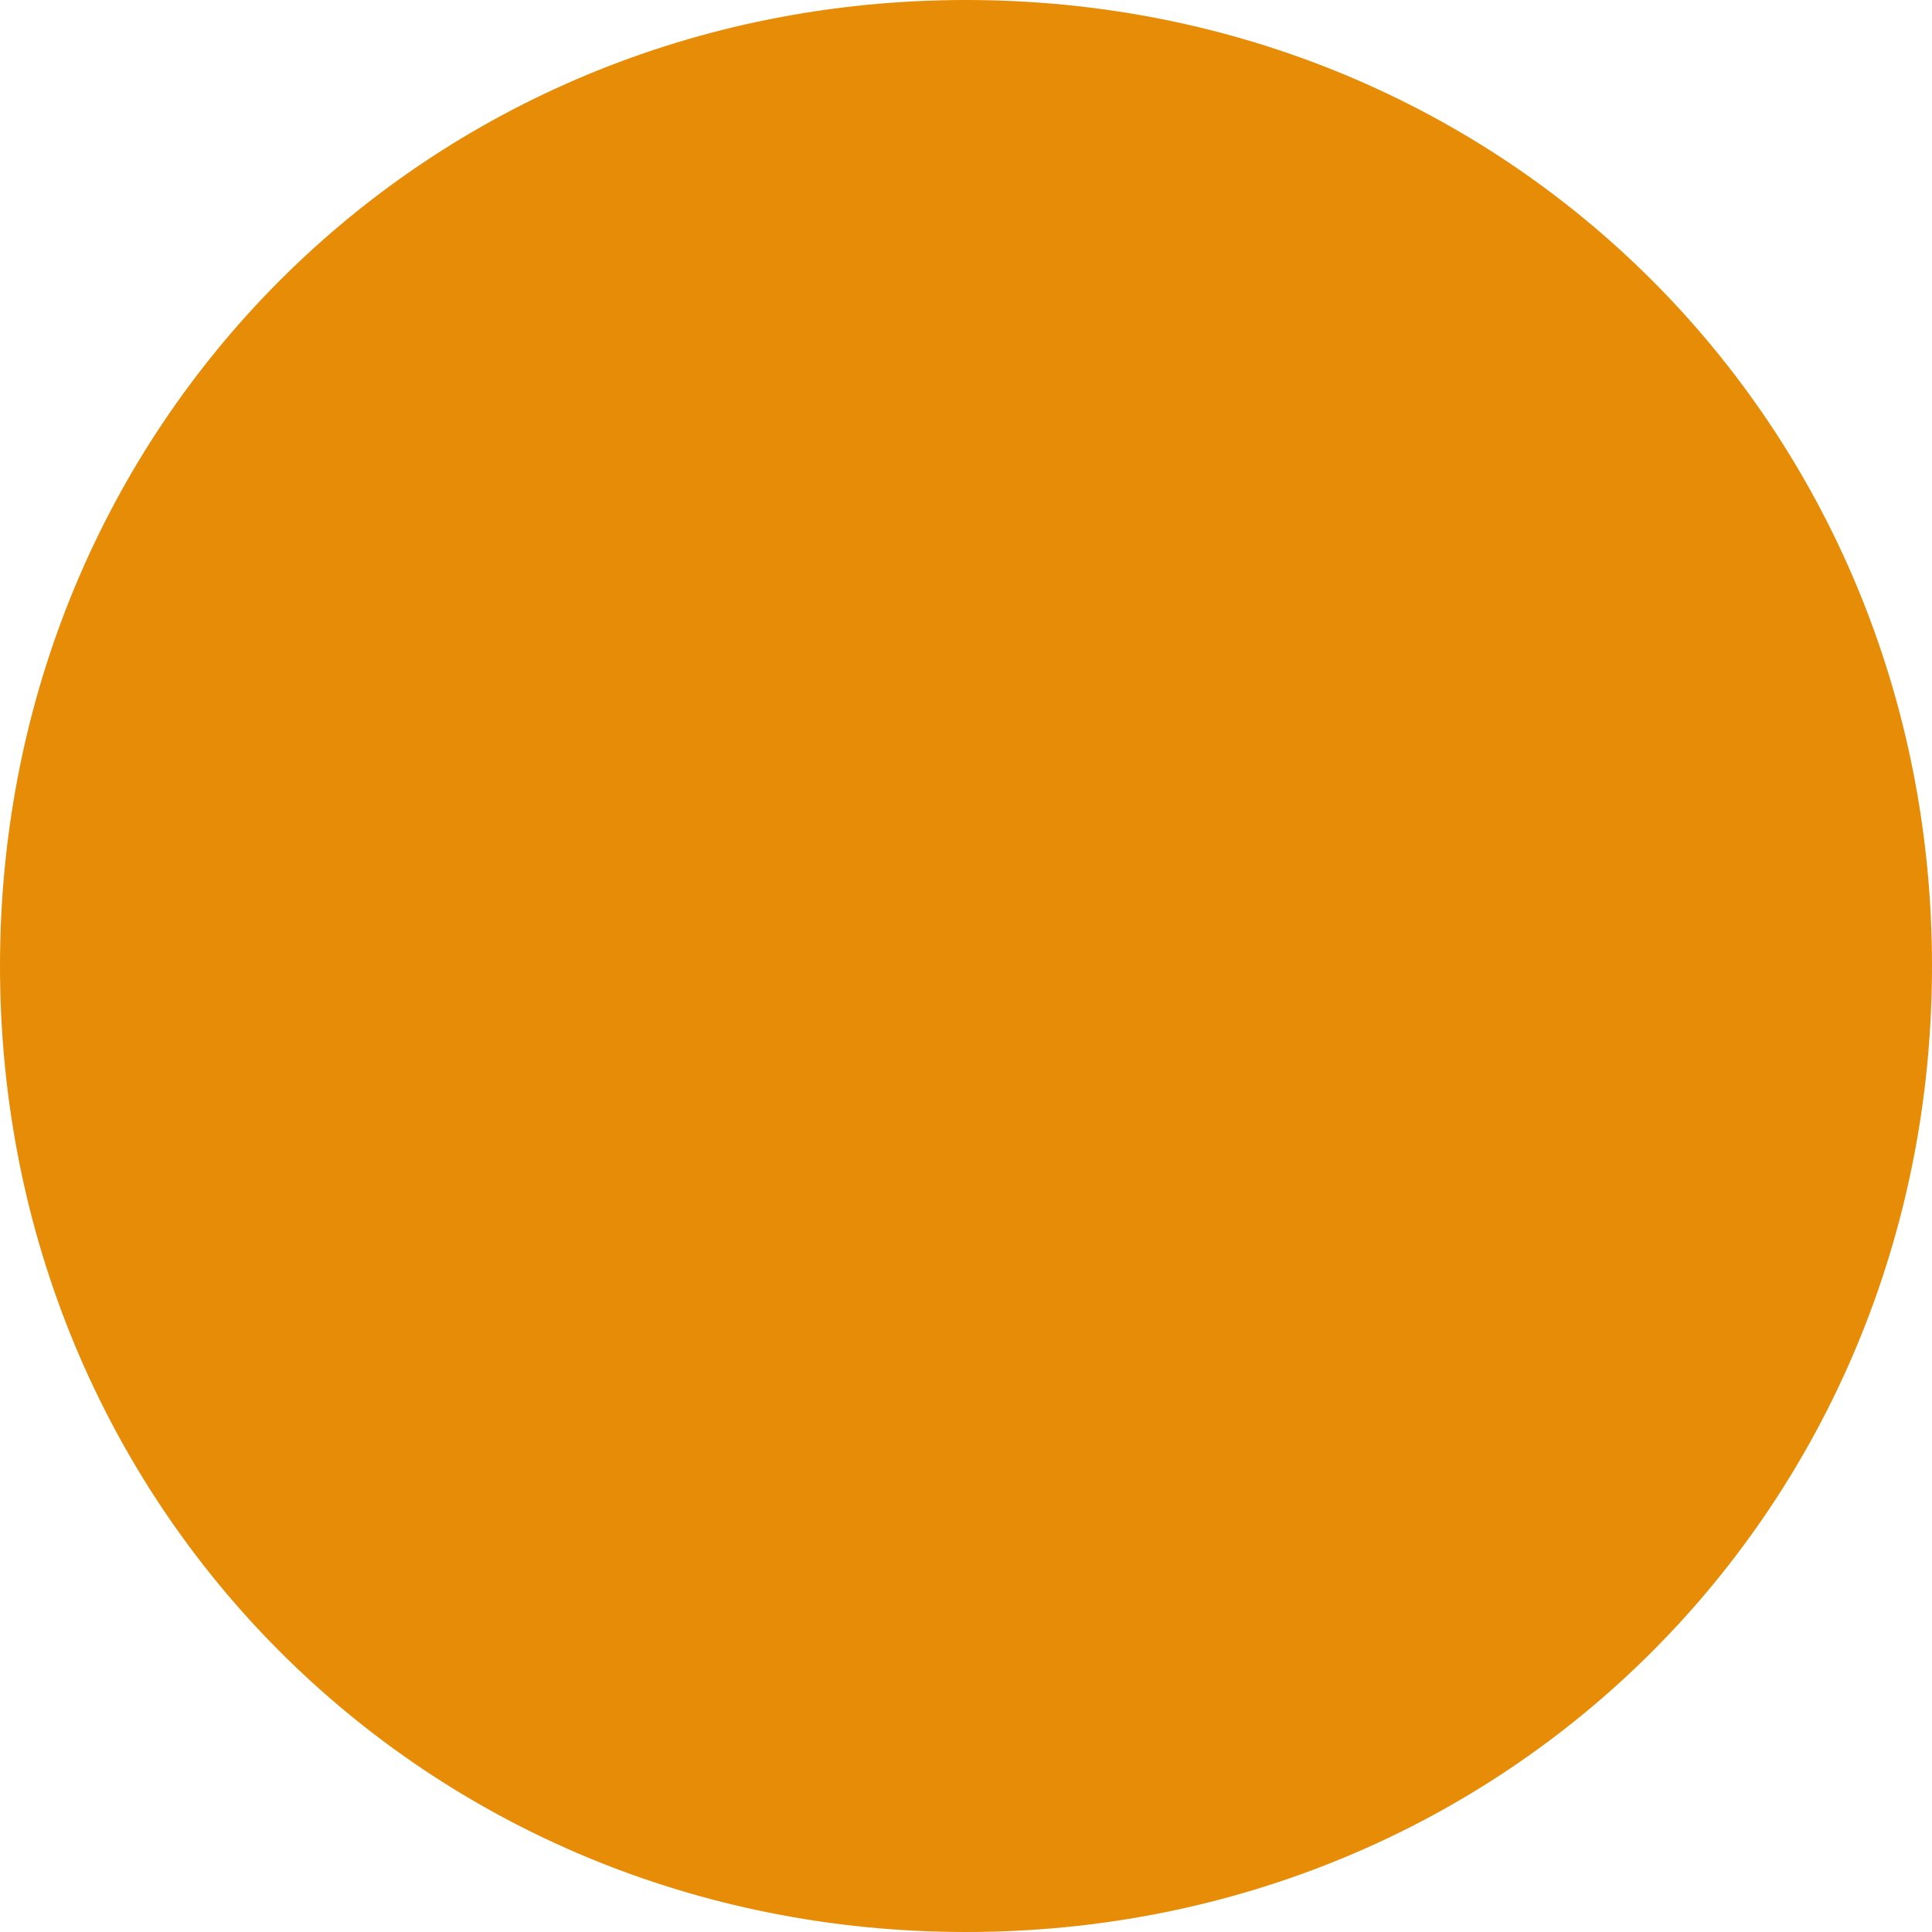
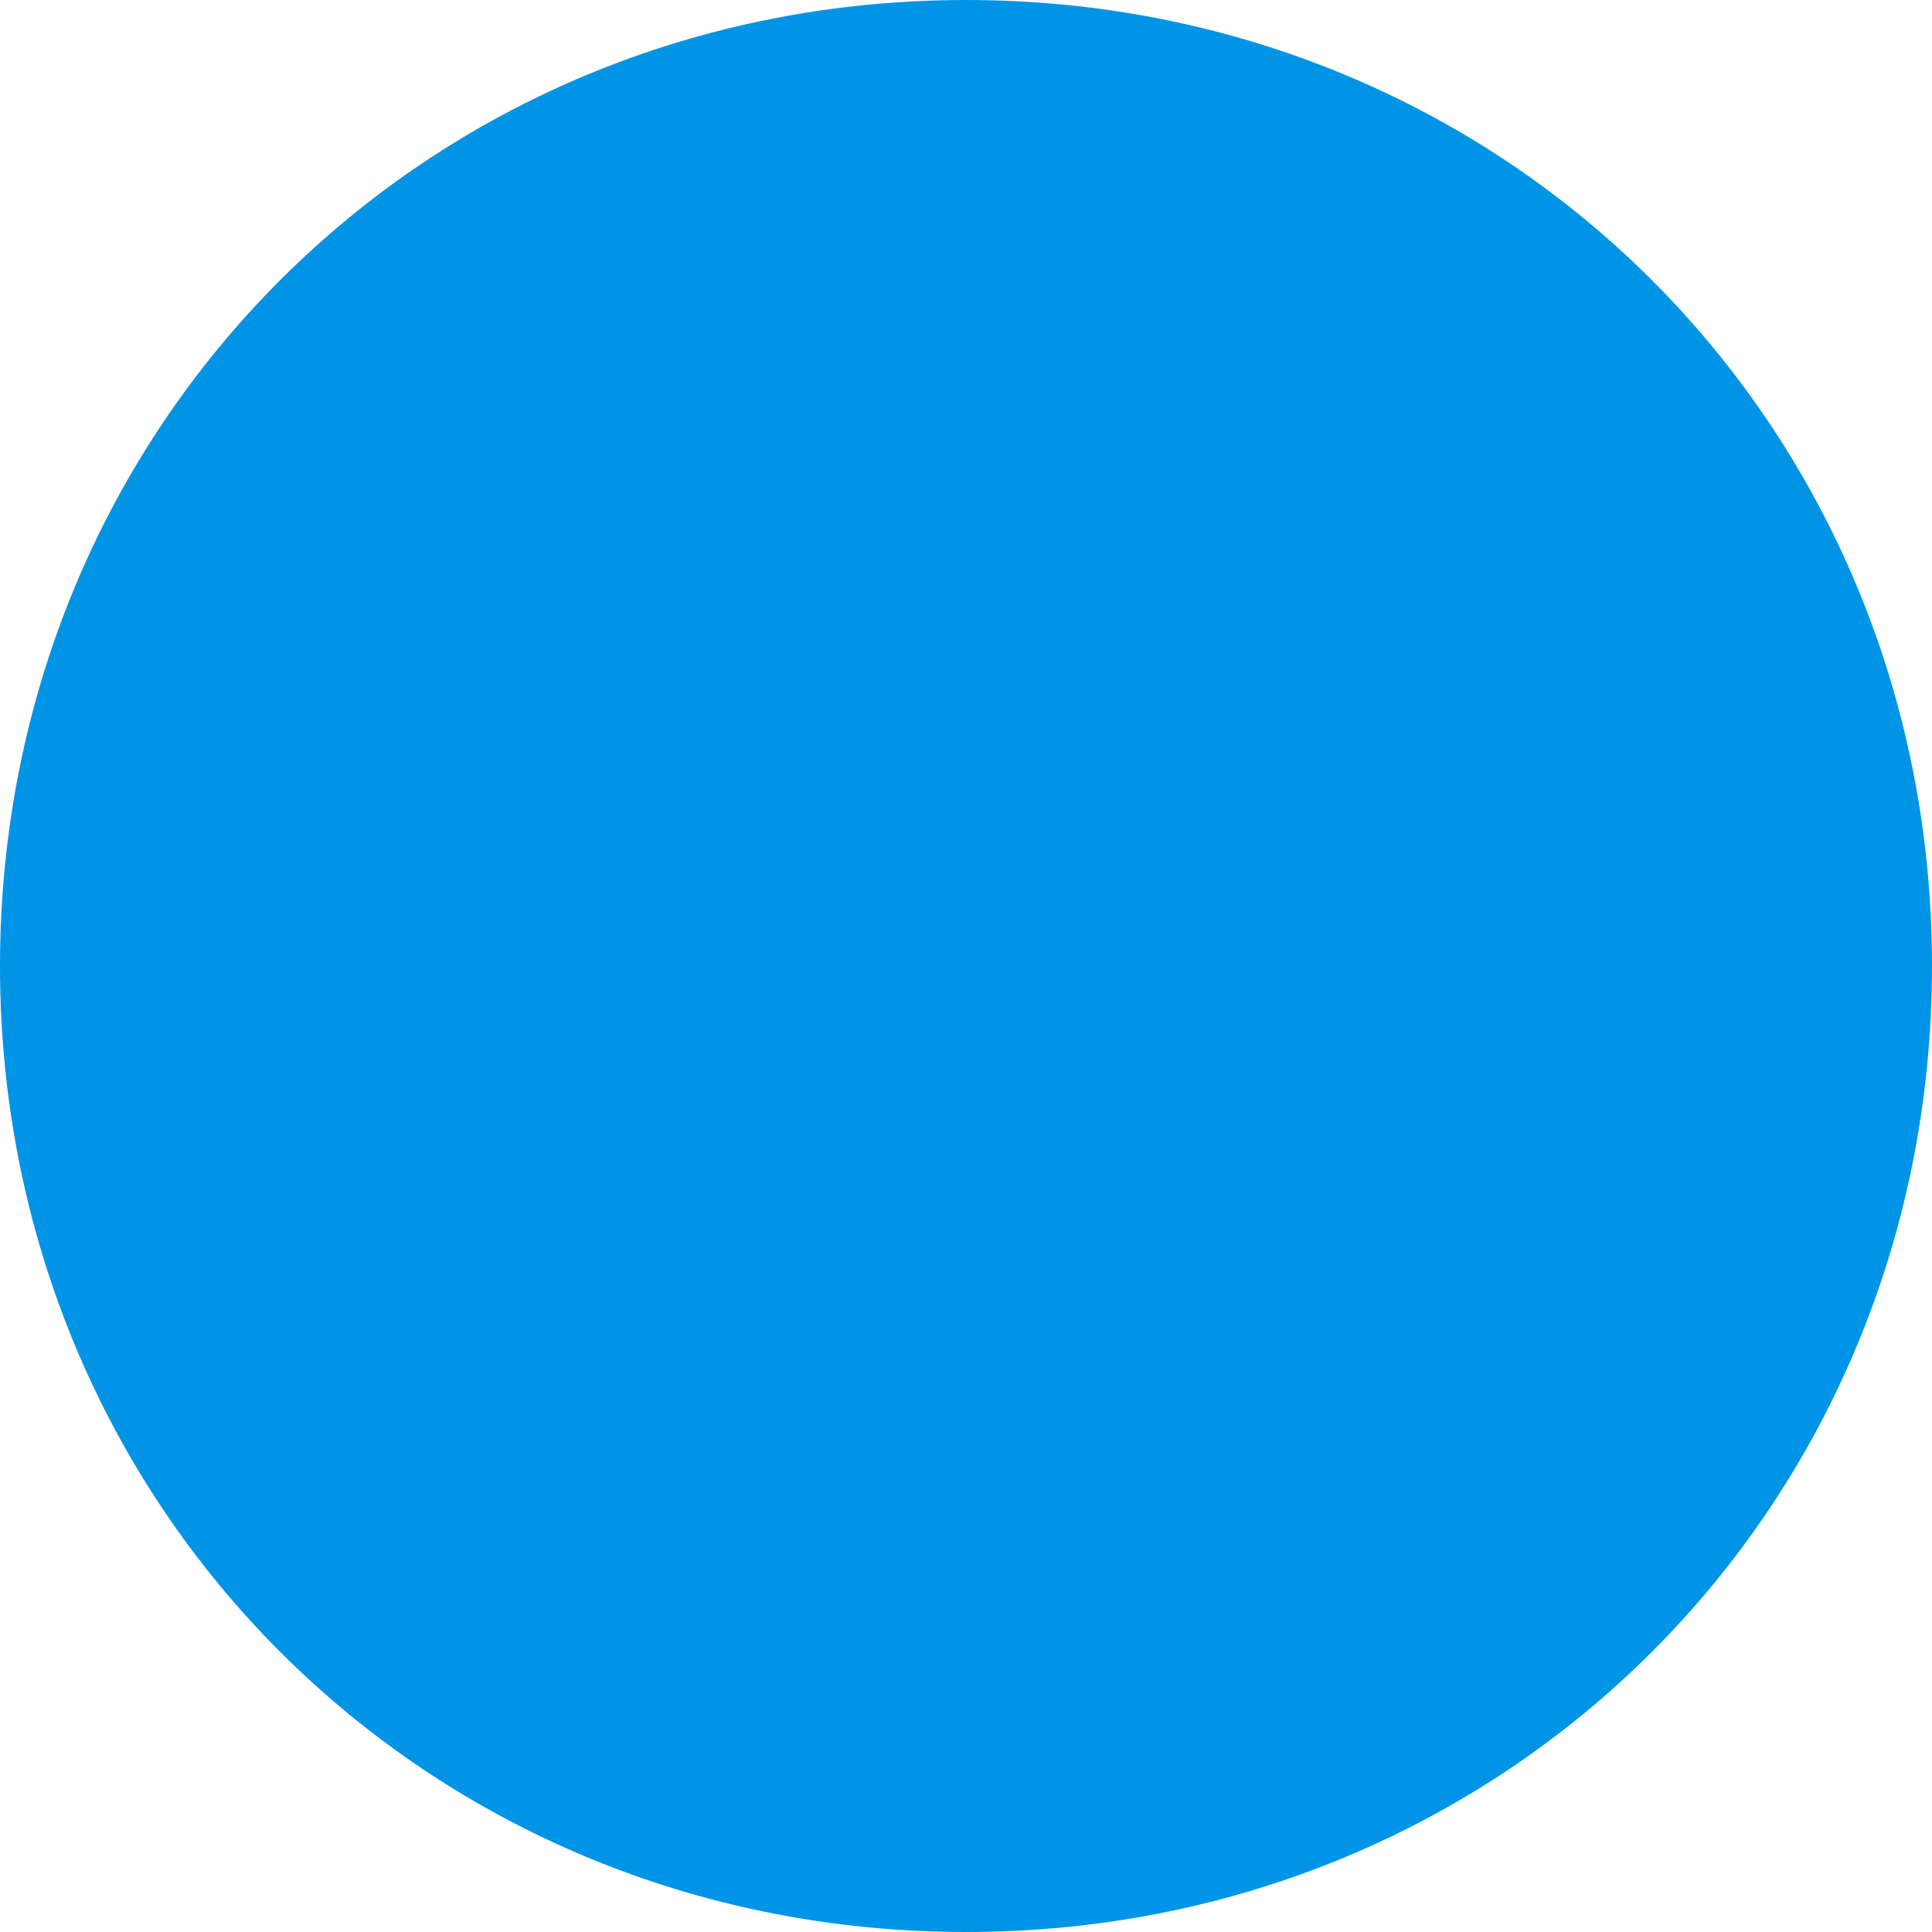
<svg xmlns="http://www.w3.org/2000/svg" version="1.1" width="12px" height="12px">
-   <g transform="matrix(1 0 0 1 -497 -1234 )">
-     <path d="M 503 1234  C 506.36 1234  509 1236.64  509 1240  C 509 1243.36  506.36 1246  503 1246  C 499.64 1246  497 1243.36  497 1240  C 497 1236.64  499.64 1234  503 1234  Z " fill-rule="nonzero" fill="#e78c07" stroke="none" />
+   <g transform="matrix(1 0 0 1 -323 -1234 )">
+     <path d="M 329 1234  C 332.36 1234  335 1236.64  335 1240  C 335 1243.36  332.36 1246  329 1246  C 325.64 1246  323 1243.36  323 1240  C 323 1236.64  325.64 1234  329 1234  Z " fill-rule="nonzero" fill="#0094e6" stroke="none" />
  </g>
</svg>
